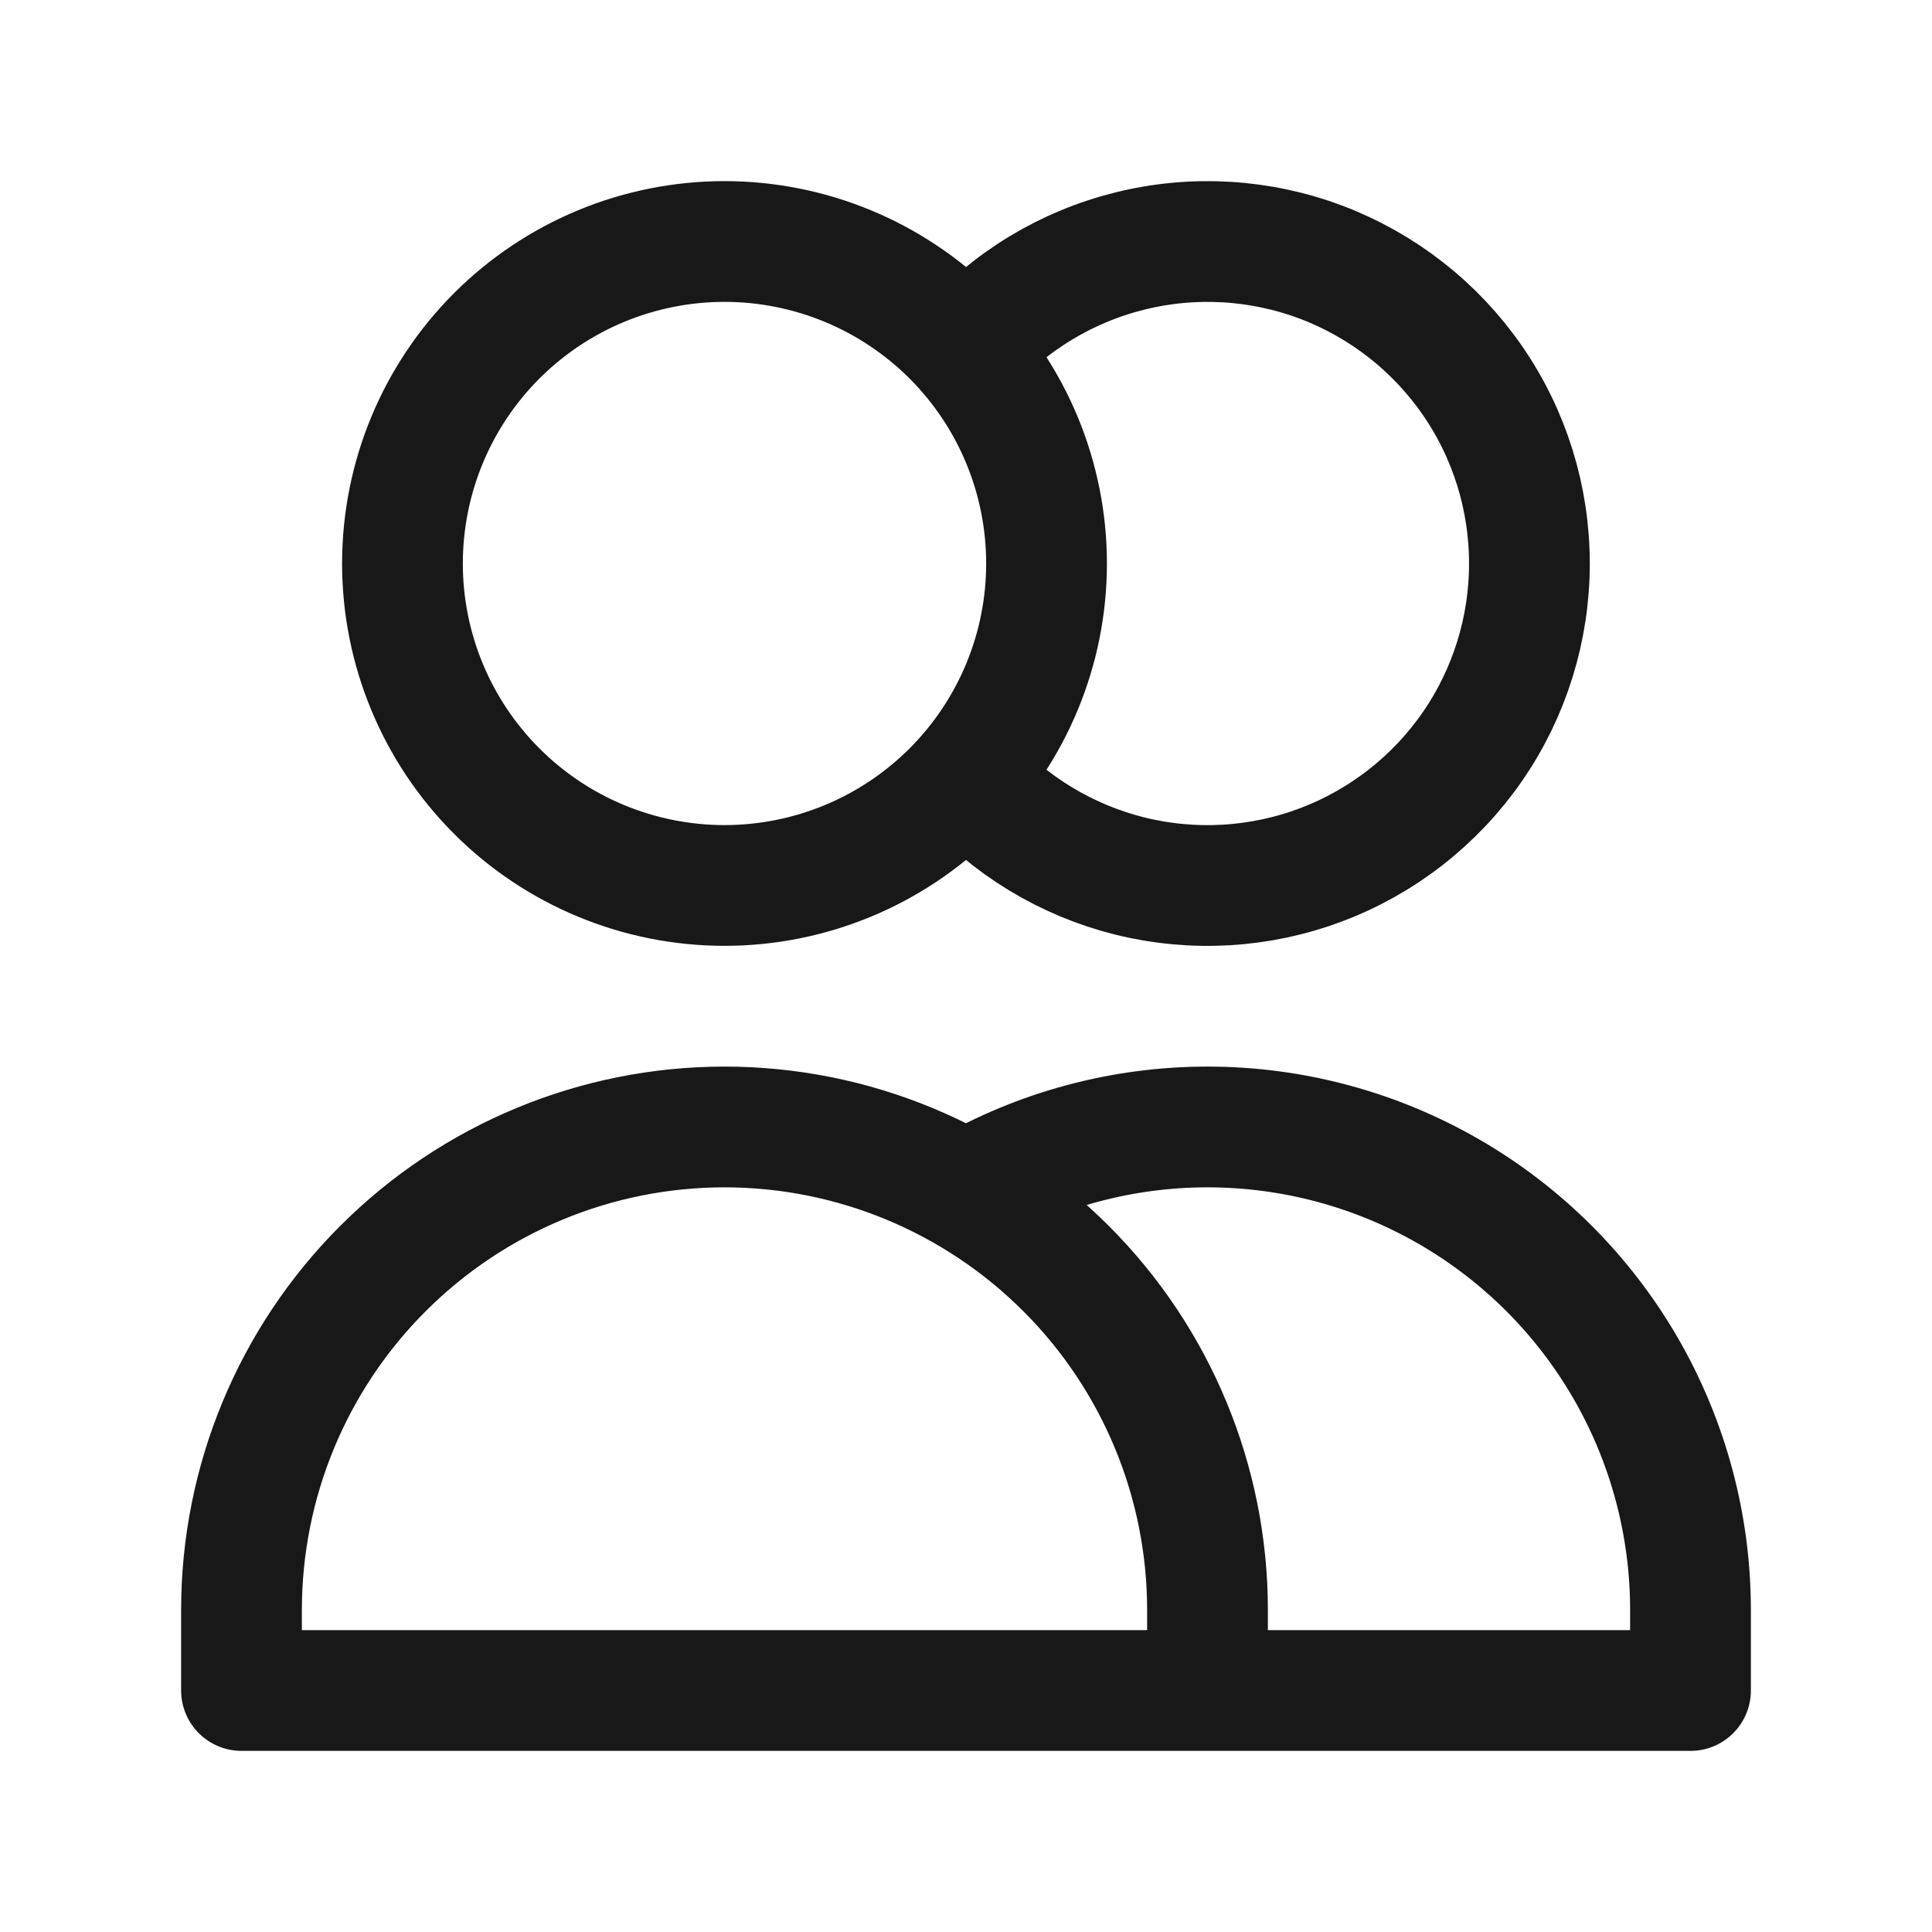
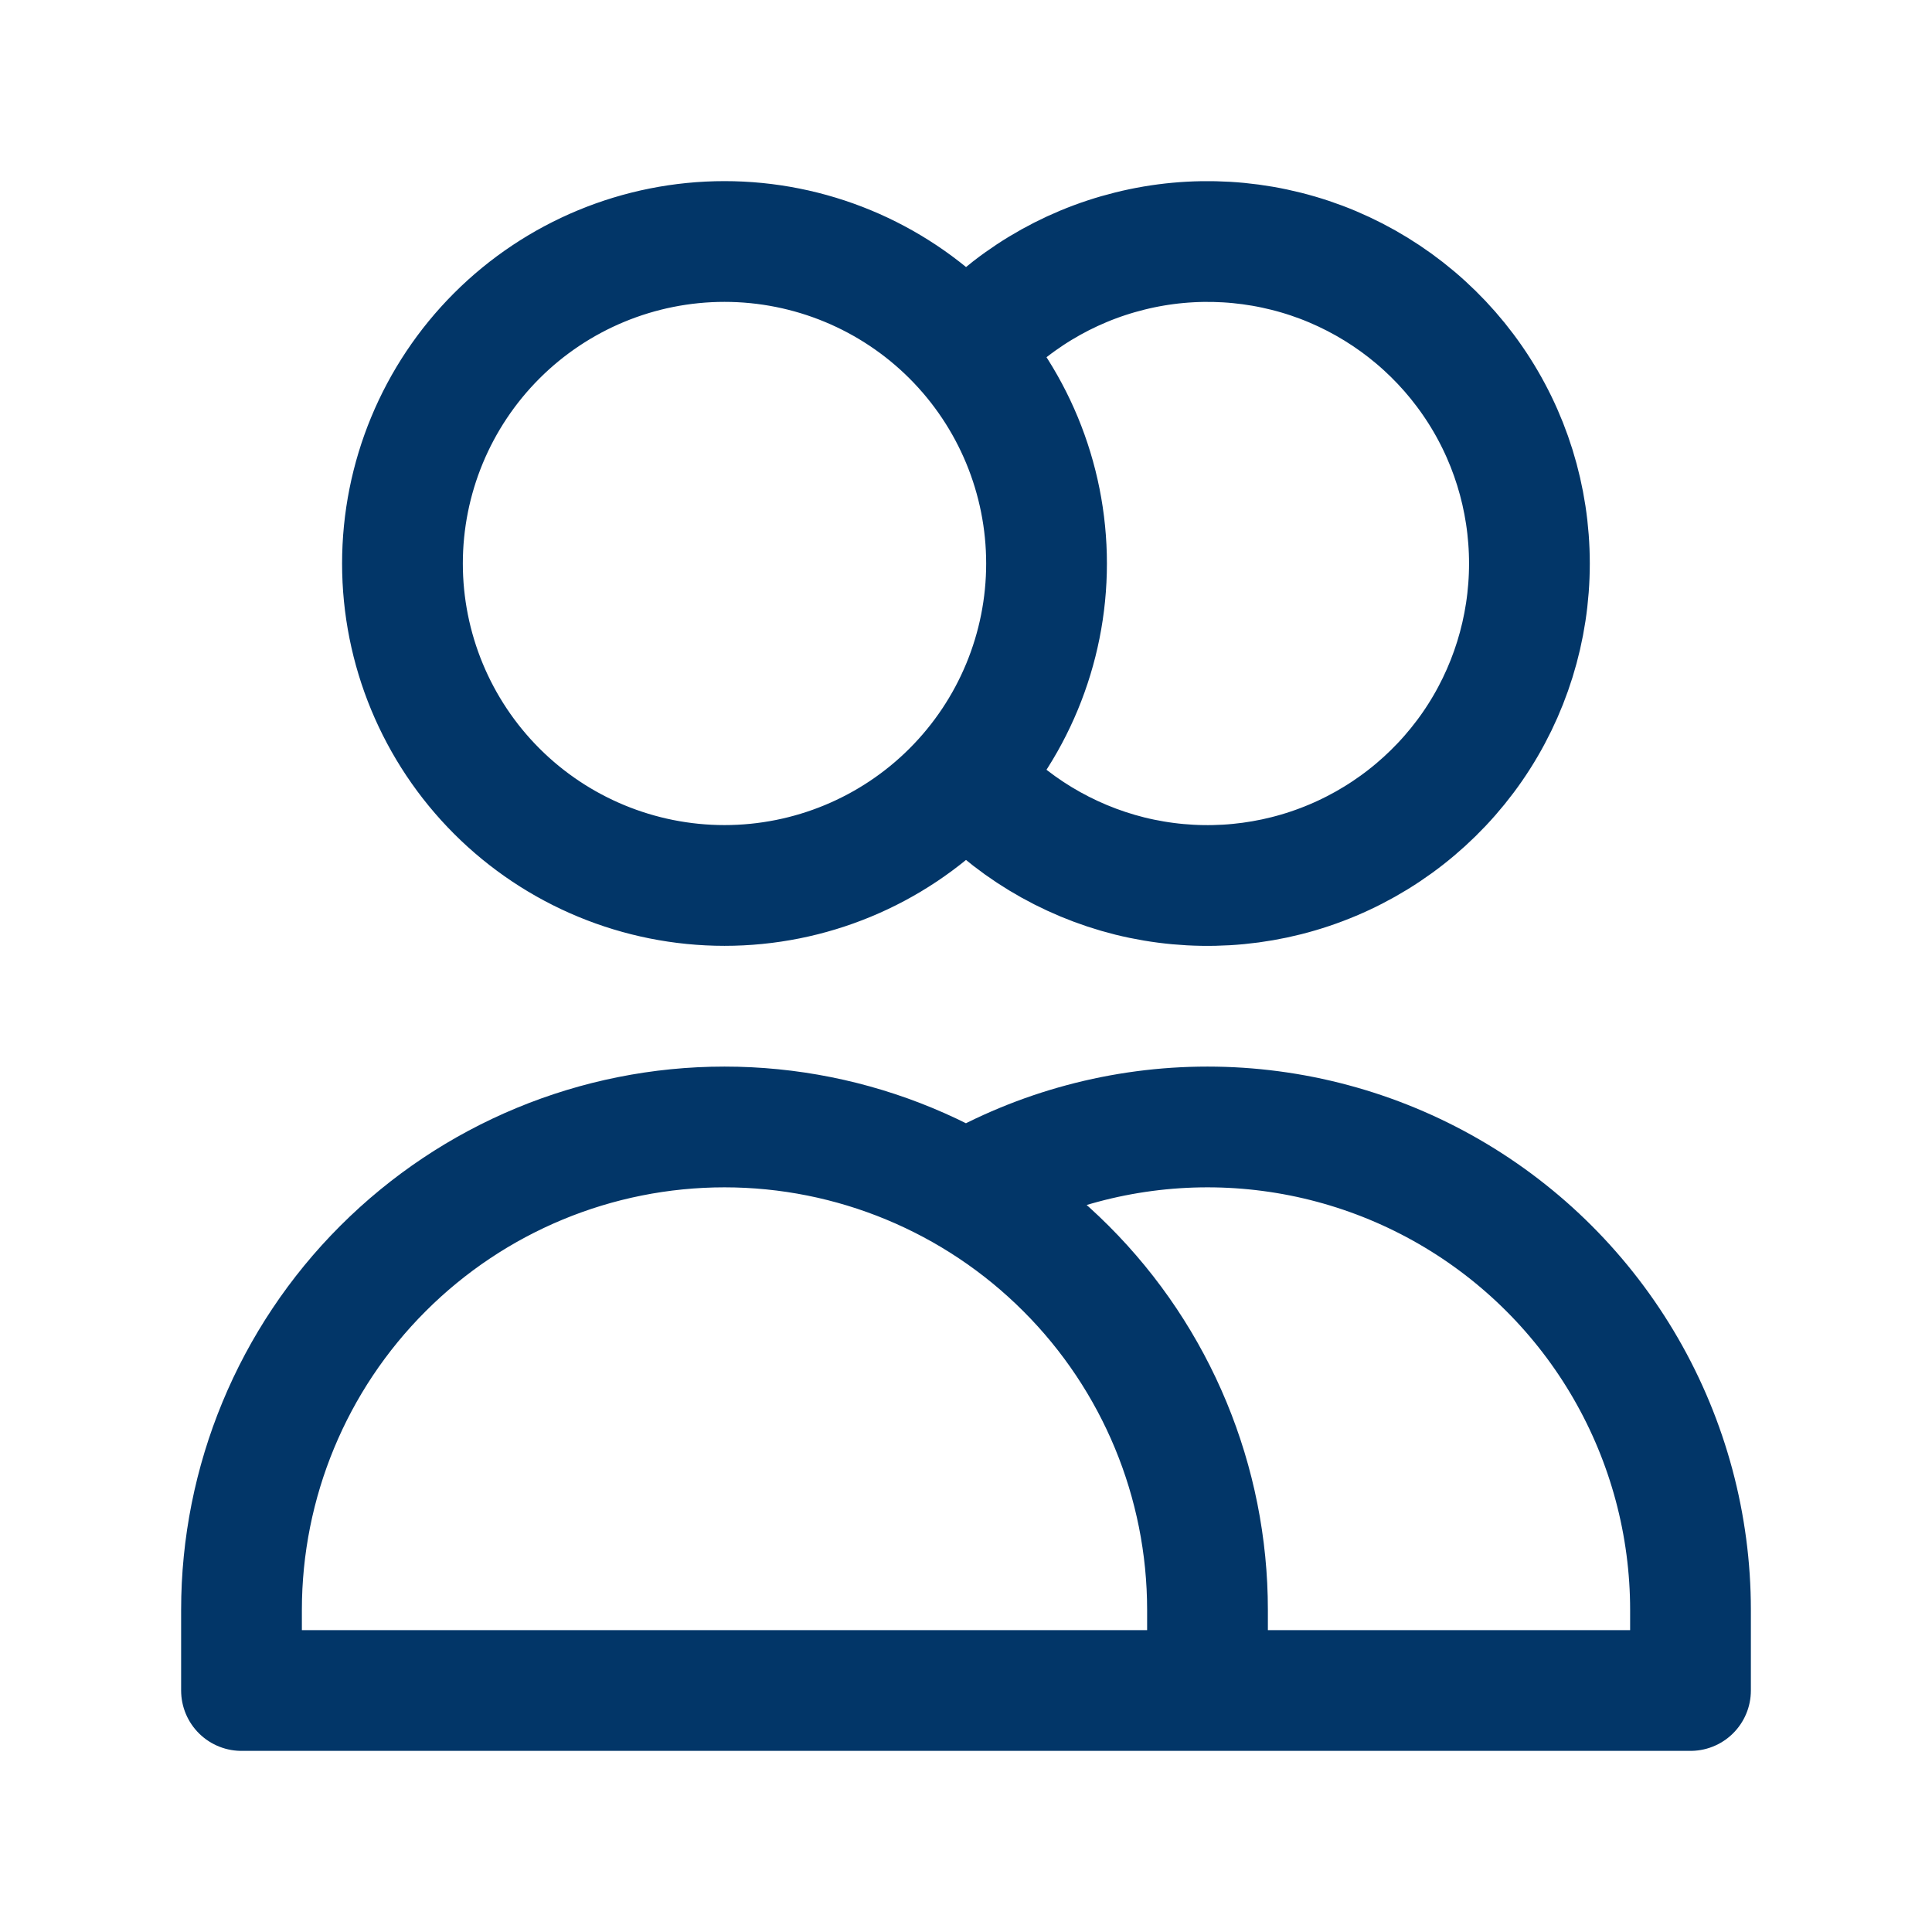
<svg xmlns="http://www.w3.org/2000/svg" width="16" height="16" viewBox="0 0 16 16" fill="none">
-   <path d="M8 2.903C8.358 2.496 8.832 2.209 9.357 2.079C9.883 1.948 10.436 1.981 10.943 2.172C11.449 2.364 11.886 2.705 12.194 3.151C12.502 3.596 12.666 4.125 12.666 4.667C12.666 5.208 12.502 5.737 12.194 6.183C11.886 6.628 11.449 6.97 10.943 7.161C10.436 7.353 9.883 7.385 9.357 7.255C8.832 7.124 8.358 6.837 8 6.431M10 14H2V13.333C2 12.273 2.421 11.255 3.172 10.505C3.922 9.755 4.939 9.333 6 9.333C7.061 9.333 8.078 9.755 8.828 10.505C9.579 11.255 10 12.273 10 13.333V14ZM10 14H14V13.333C14 12.631 13.815 11.941 13.464 11.333C13.113 10.725 12.608 10.22 12 9.869C11.392 9.518 10.702 9.333 10 9.333C9.298 9.333 8.608 9.518 8 9.869M8.667 4.667C8.667 5.374 8.386 6.052 7.886 6.552C7.386 7.052 6.707 7.333 6 7.333C5.293 7.333 4.614 7.052 4.114 6.552C3.614 6.052 3.333 5.374 3.333 4.667C3.333 3.959 3.614 3.281 4.114 2.781C4.614 2.281 5.293 2 6 2C6.707 2 7.386 2.281 7.886 2.781C8.386 3.281 8.667 3.959 8.667 4.667Z" stroke="#181819" stroke-linecap="round" stroke-linejoin="round" />
+   <path d="M8 2.903C8.358 2.496 8.832 2.209 9.357 2.079C9.883 1.948 10.436 1.981 10.943 2.172C11.449 2.364 11.886 2.705 12.194 3.151C12.502 3.596 12.666 4.125 12.666 4.667C12.666 5.208 12.502 5.737 12.194 6.183C11.886 6.628 11.449 6.97 10.943 7.161C10.436 7.353 9.883 7.385 9.357 7.255C8.832 7.124 8.358 6.837 8 6.431M10 14H2V13.333C2 12.273 2.421 11.255 3.172 10.505C3.922 9.755 4.939 9.333 6 9.333C7.061 9.333 8.078 9.755 8.828 10.505C9.579 11.255 10 12.273 10 13.333V14ZM10 14H14V13.333C14 12.631 13.815 11.941 13.464 11.333C13.113 10.725 12.608 10.22 12 9.869C11.392 9.518 10.702 9.333 10 9.333C9.298 9.333 8.608 9.518 8 9.869M8.667 4.667C8.667 5.374 8.386 6.052 7.886 6.552C7.386 7.052 6.707 7.333 6 7.333C5.293 7.333 4.614 7.052 4.114 6.552C3.614 6.052 3.333 5.374 3.333 4.667C3.333 3.959 3.614 3.281 4.114 2.781C4.614 2.281 5.293 2 6 2C6.707 2 7.386 2.281 7.886 2.781C8.386 3.281 8.667 3.959 8.667 4.667Z" stroke="#023668" stroke-linecap="round" stroke-linejoin="round" />
</svg>
